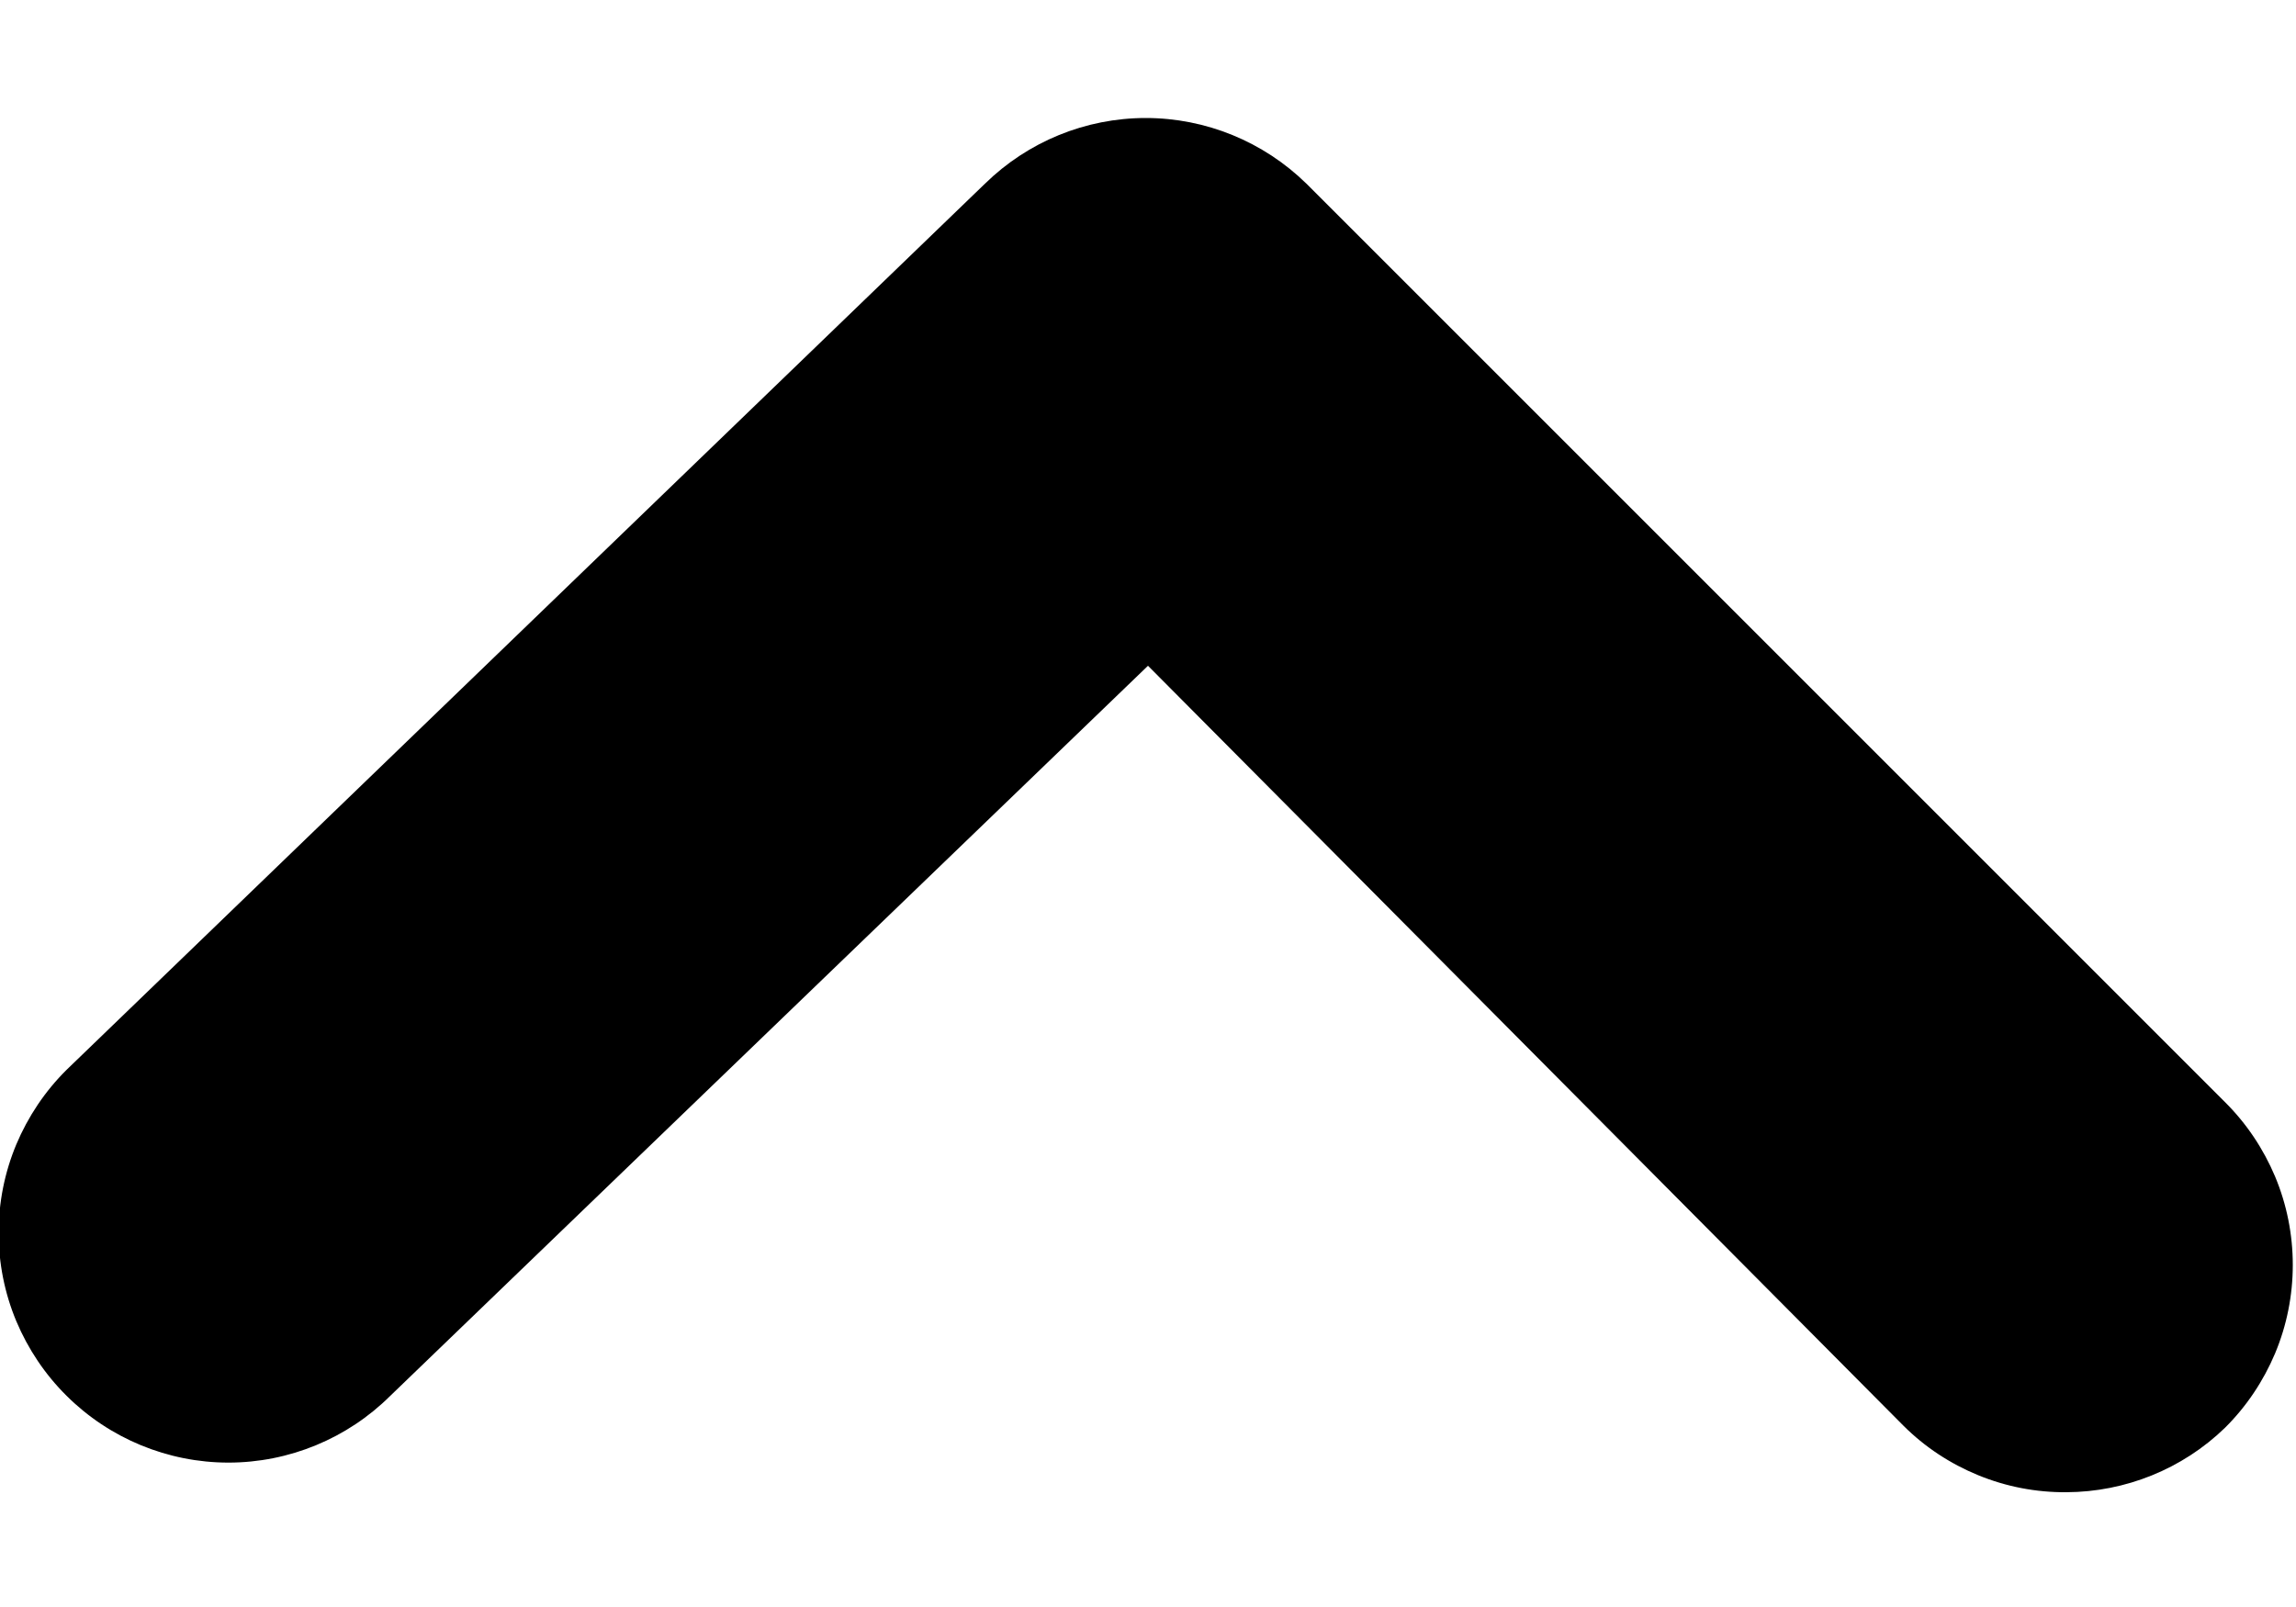
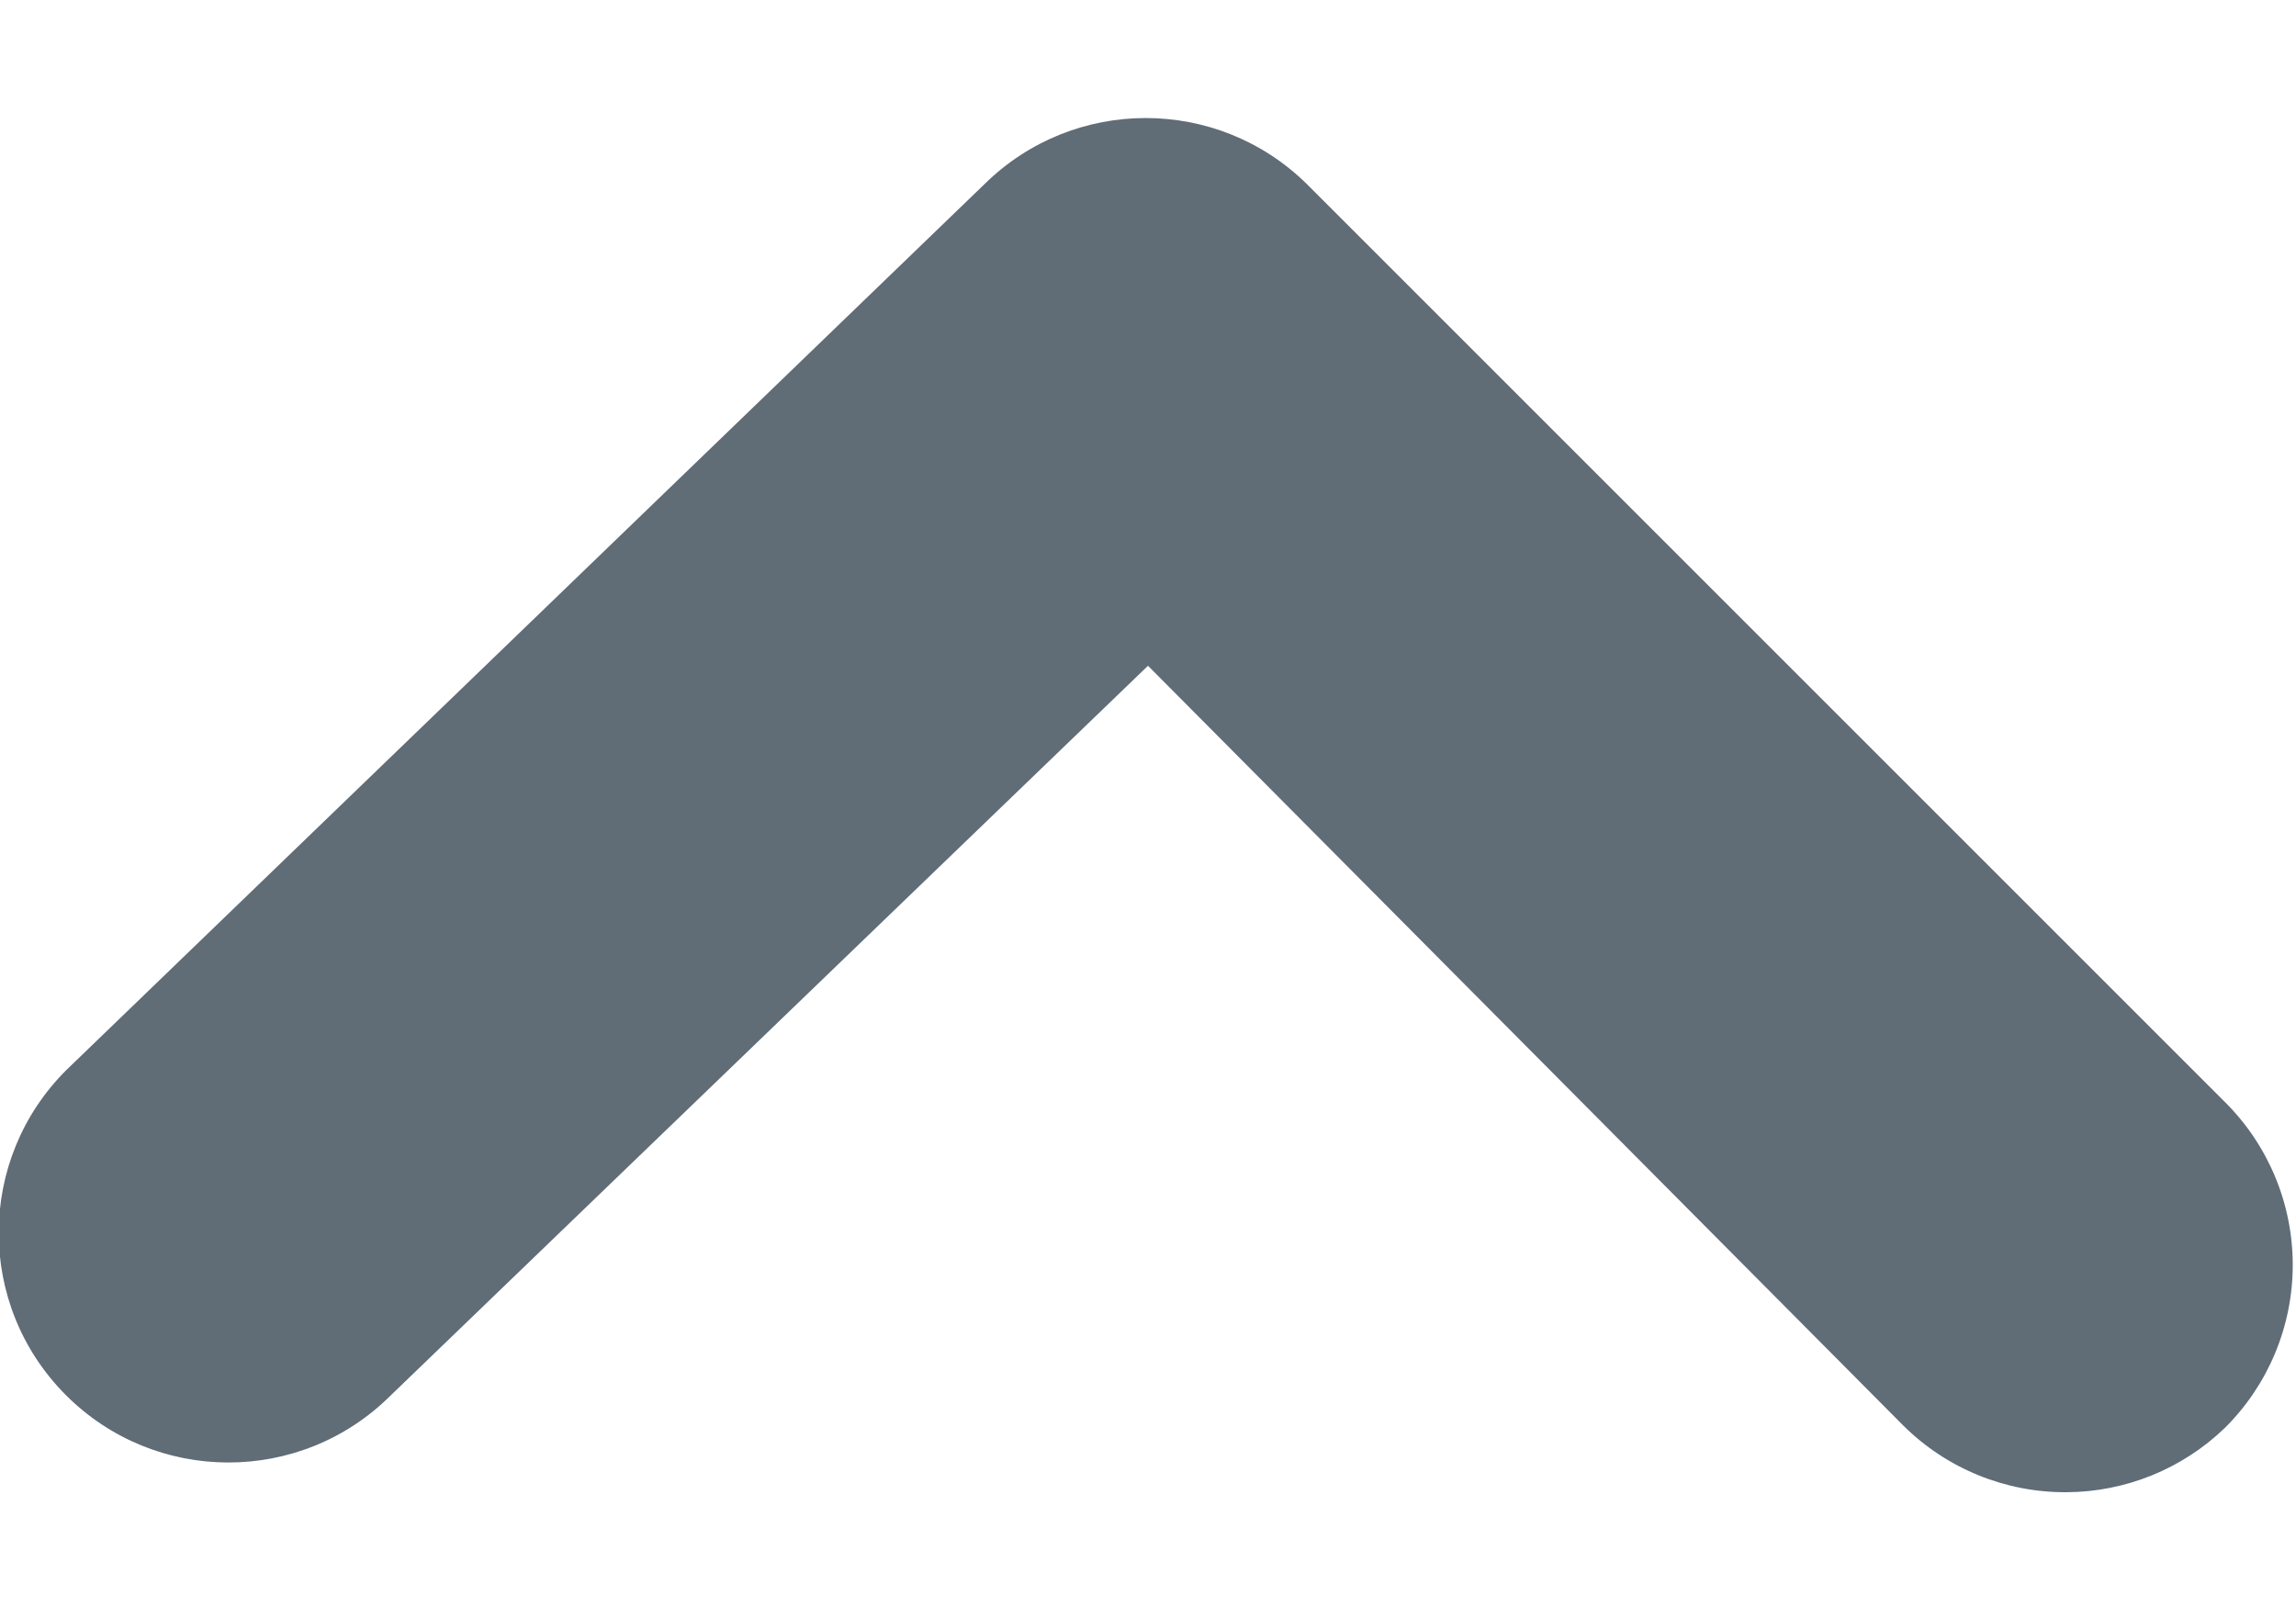
- <svg xmlns="http://www.w3.org/2000/svg" width="10" height="7" viewBox="0 0 10 7" fill="none">
-   <path d="M9 6.5C8.868 6.501 8.738 6.476 8.616 6.426C8.494 6.376 8.383 6.303 8.29 6.21L5 2.9L1.7 6.08C1.513 6.266 1.259 6.371 0.995 6.371C0.731 6.371 0.477 6.266 0.29 6.08C0.196 5.987 0.122 5.876 0.071 5.755C0.02 5.633 -0.006 5.502 -0.006 5.37C-0.006 5.238 0.02 5.107 0.071 4.985C0.122 4.864 0.196 4.753 0.29 4.66L4.29 0.8C4.477 0.617 4.728 0.514 4.99 0.514C5.252 0.514 5.503 0.617 5.69 0.8L9.69 4.8C9.784 4.893 9.858 5.004 9.909 5.125C9.96 5.247 9.986 5.378 9.986 5.51C9.986 5.642 9.96 5.773 9.909 5.895C9.858 6.016 9.784 6.127 9.69 6.22C9.505 6.399 9.257 6.499 9 6.5Z" fill="black" />
+ <svg xmlns="http://www.w3.org/2000/svg" width="10" height="7" fill="none">
+   <path fill="#606C76" d="M9 6.5a1 1 0 0 1-.71-.29L5 2.9 1.7 6.08A1 1 0 1 1 .29 4.66l4-3.86a1 1 0 0 1 1.4 0l4 4a1 1 0 0 1 0 1.42A1 1 0 0 1 9 6.5Z" />
</svg>
